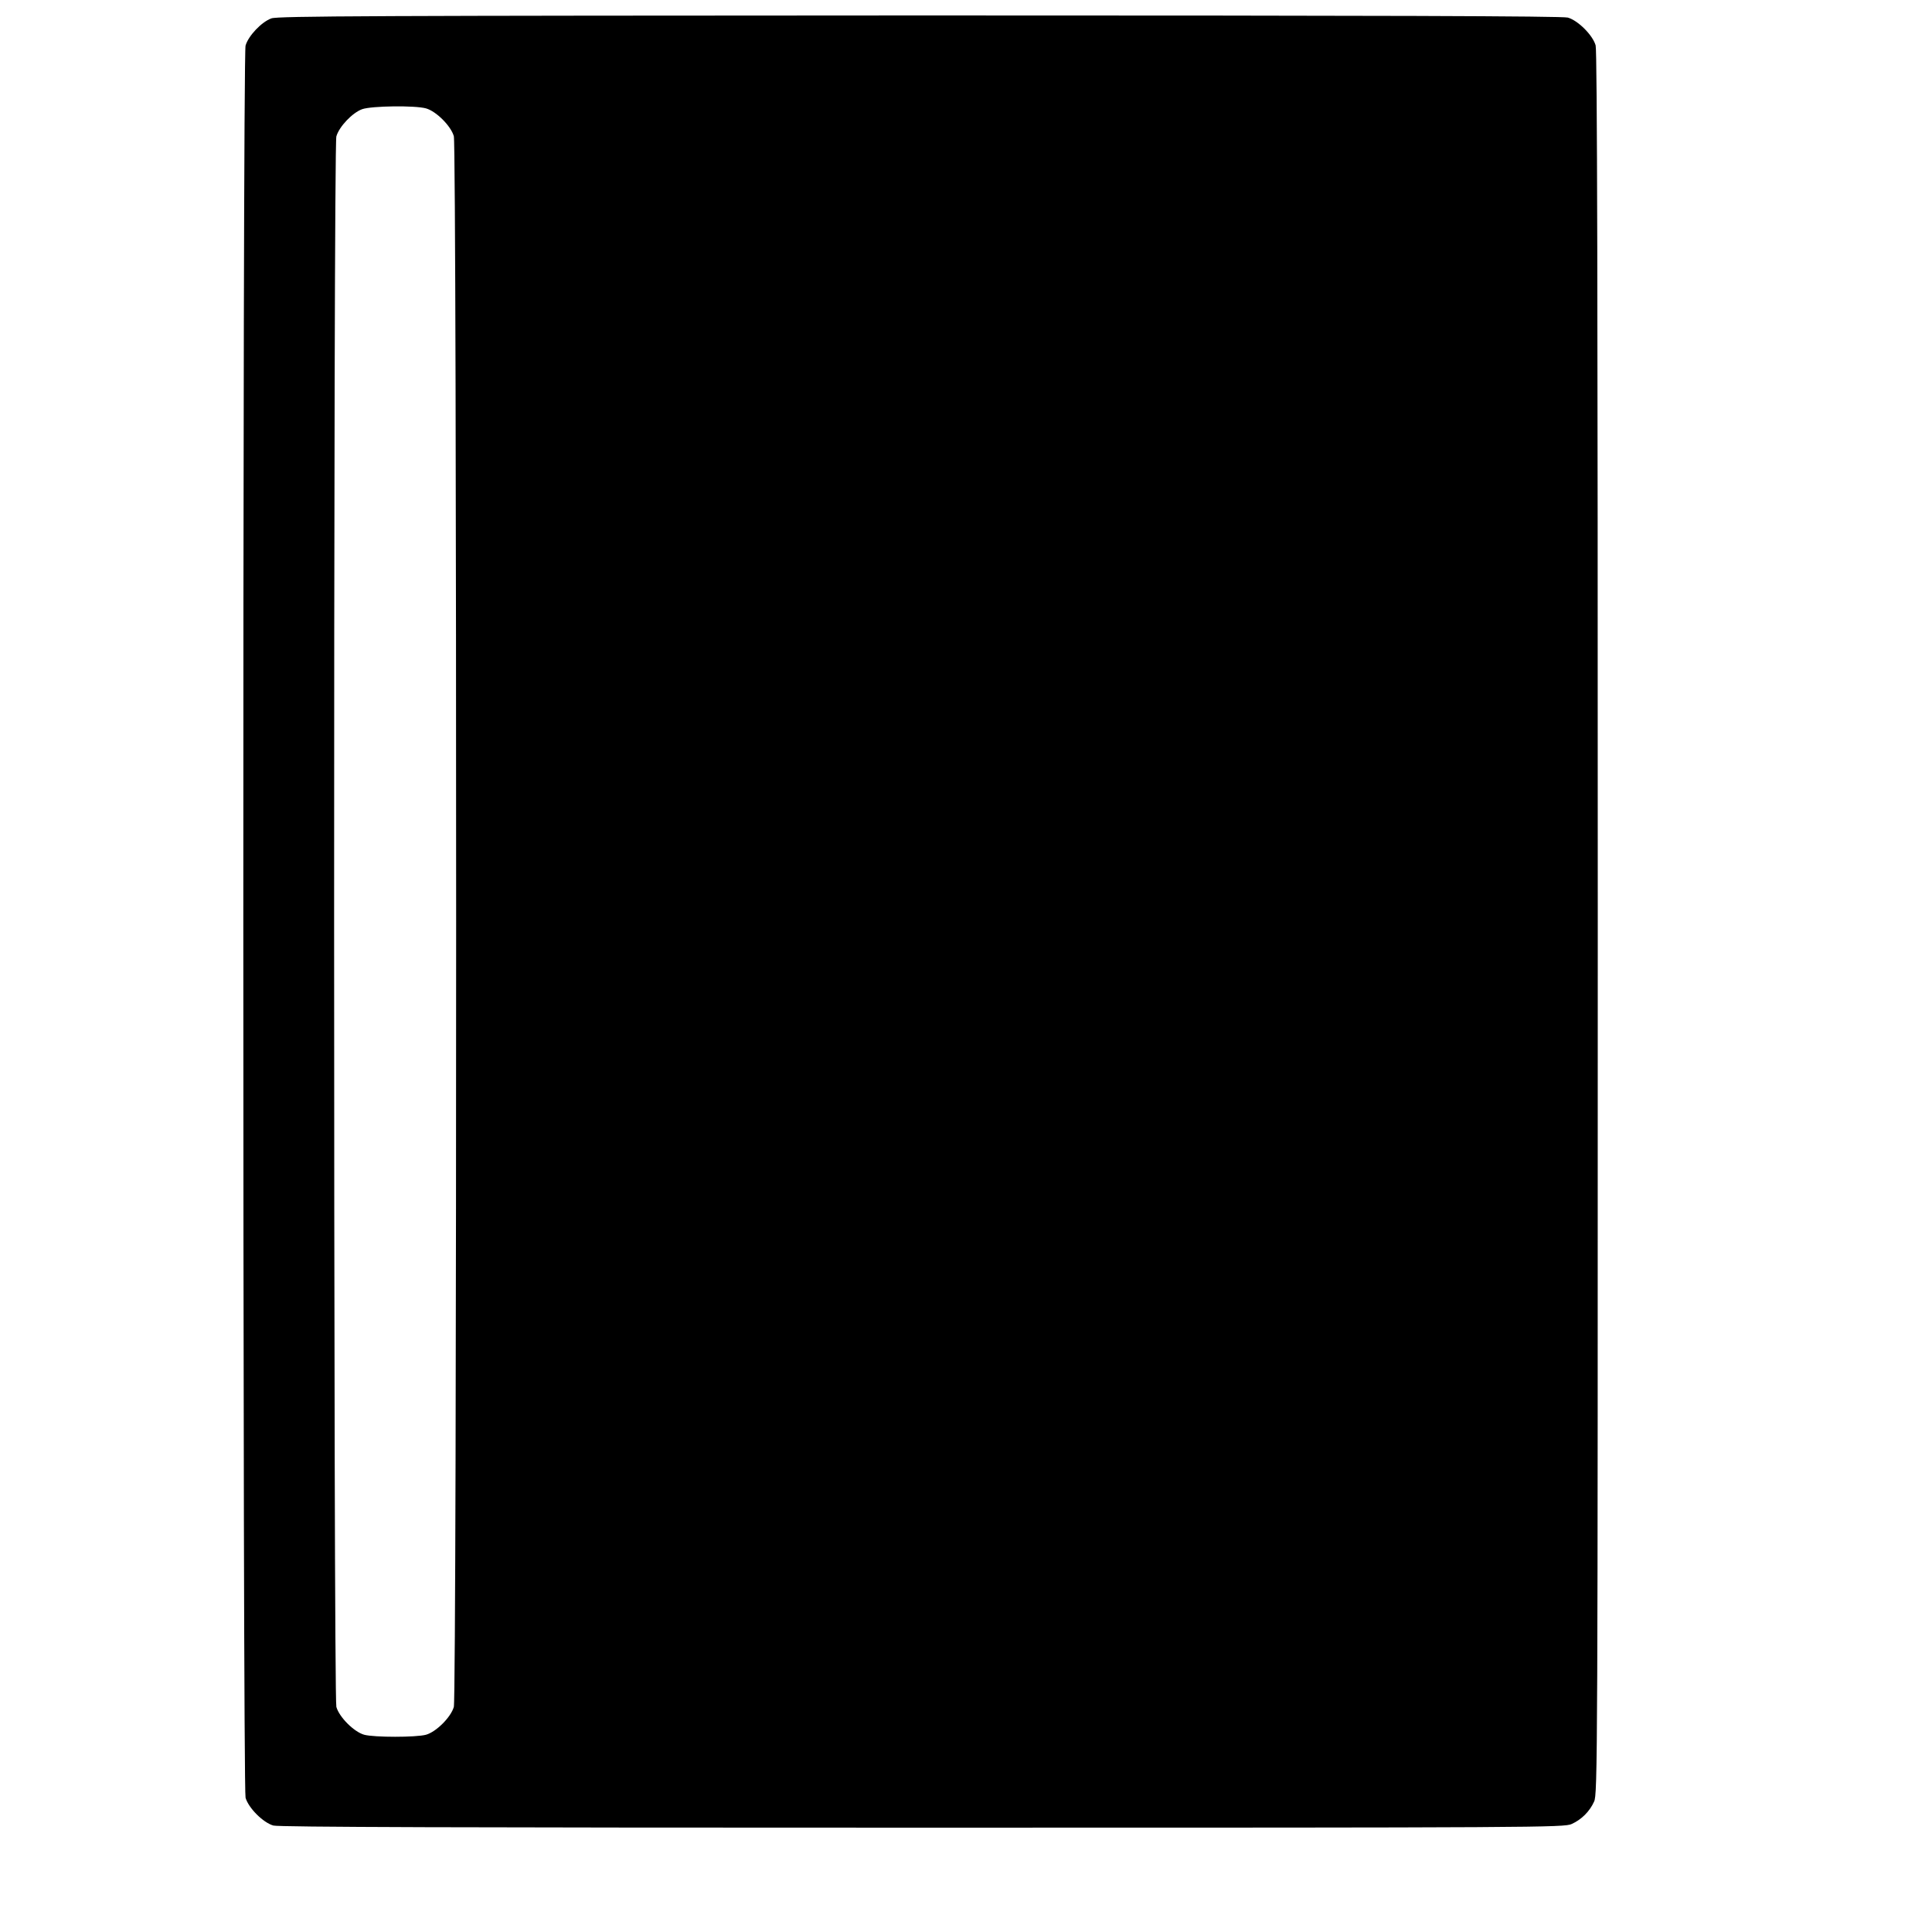
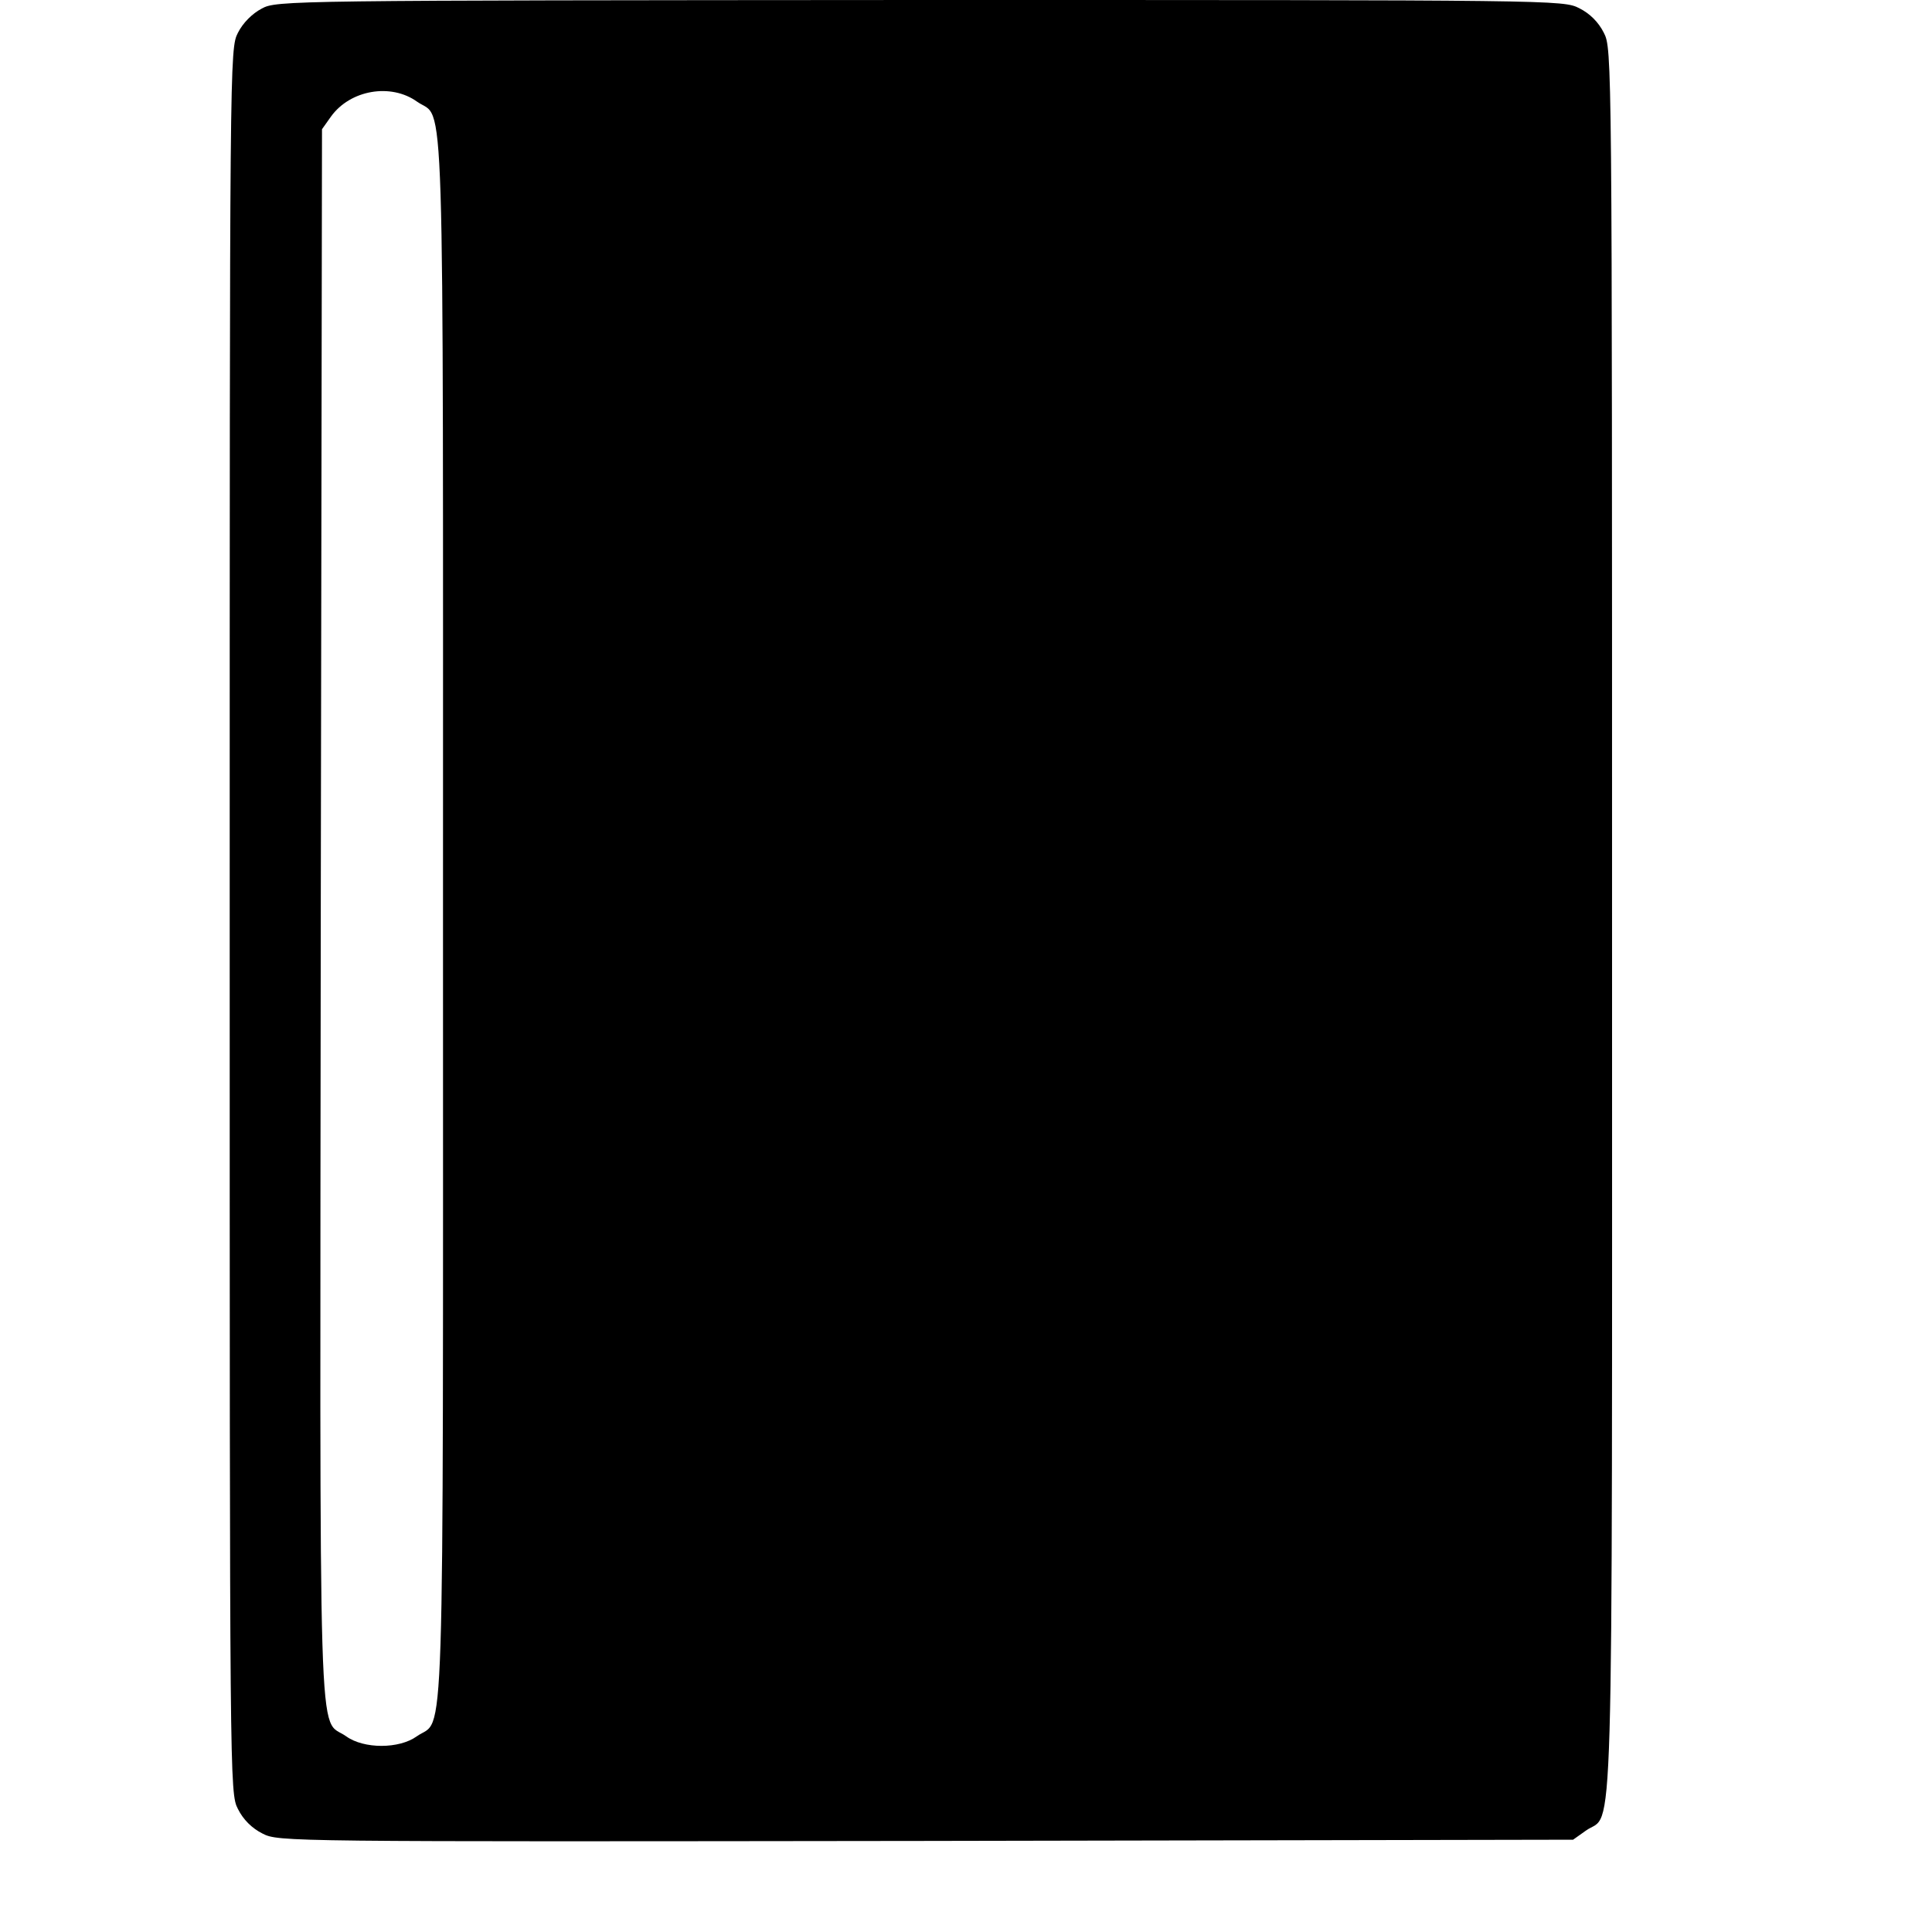
- <svg xmlns="http://www.w3.org/2000/svg" version="1.0" width="1000pt" height="1000pt" viewBox="0 0 1000 1000" preserveAspectRatio="xMidYMid meet">
-   <g transform="translate(0,1000) scale(0.1,-0.1)" fill="#000000" stroke="none">
-     <path d="M1405 9905 c-51 -18 -120 -91 -134 -141 -16 -56 -15 -9013 0 -9069 15 -53 91 -129 144 -144 29 -8 962 -11 3360 -11 3199 0 3321 1 3360 19 51 23 93 65 116 116 18 39 19 196 19 4545 0 3264 -3 4516 -11 4545 -15 53 -91 129 -144 144 -29 8 -960 11 -3355 11 -2833 -1 -3321 -3 -3355 -15z m800 -466 c53 -15 129 -91 144 -144 16 -57 16 -8073 0 -8130 -15 -53 -91 -129 -144 -144 -52 -14 -268 -14 -320 0 -53 15 -129 91 -144 144 -15 56 -16 8073 0 8129 14 50 83 123 134 141 49 17 272 20 330 4z" />
+ <svg xmlns="http://www.w3.org/2000/svg" version="1.0" width="471pt" height="471pt" viewBox="0 0 471 471" preserveAspectRatio="xMidYMid meet">
+   <g transform="translate(0,471) scale(0.1,-0.1)" fill="#000000" stroke="none">
+     <path d="M638 4689 c-23 -12 -46 -35 -58 -59 -20 -39 -20 -55 -20 -2165 0 -2111 0 -2126 20 -2165 13 -26 34 -47 60 -60 39 -20 51 -20 1617 -18 l1578 3 31 22 c69 50 64 -138 64 2217 0 2112 0 2127 -20 2166 -13 26 -34 47 -60 60 -39 20 -55 20 -1607 20 -1541 -1 -1569 -1 -1605 -21z m379 -227 c68 -48 63 111 63 -1992 0 -2107 5 -1944 -64 -1993 -43 -31 -129 -31 -172 0 -70 50 -64 -116 -62 2005 l3 1913 22 31 c47 65 146 82 210 36z" />
  </g>
</svg>
